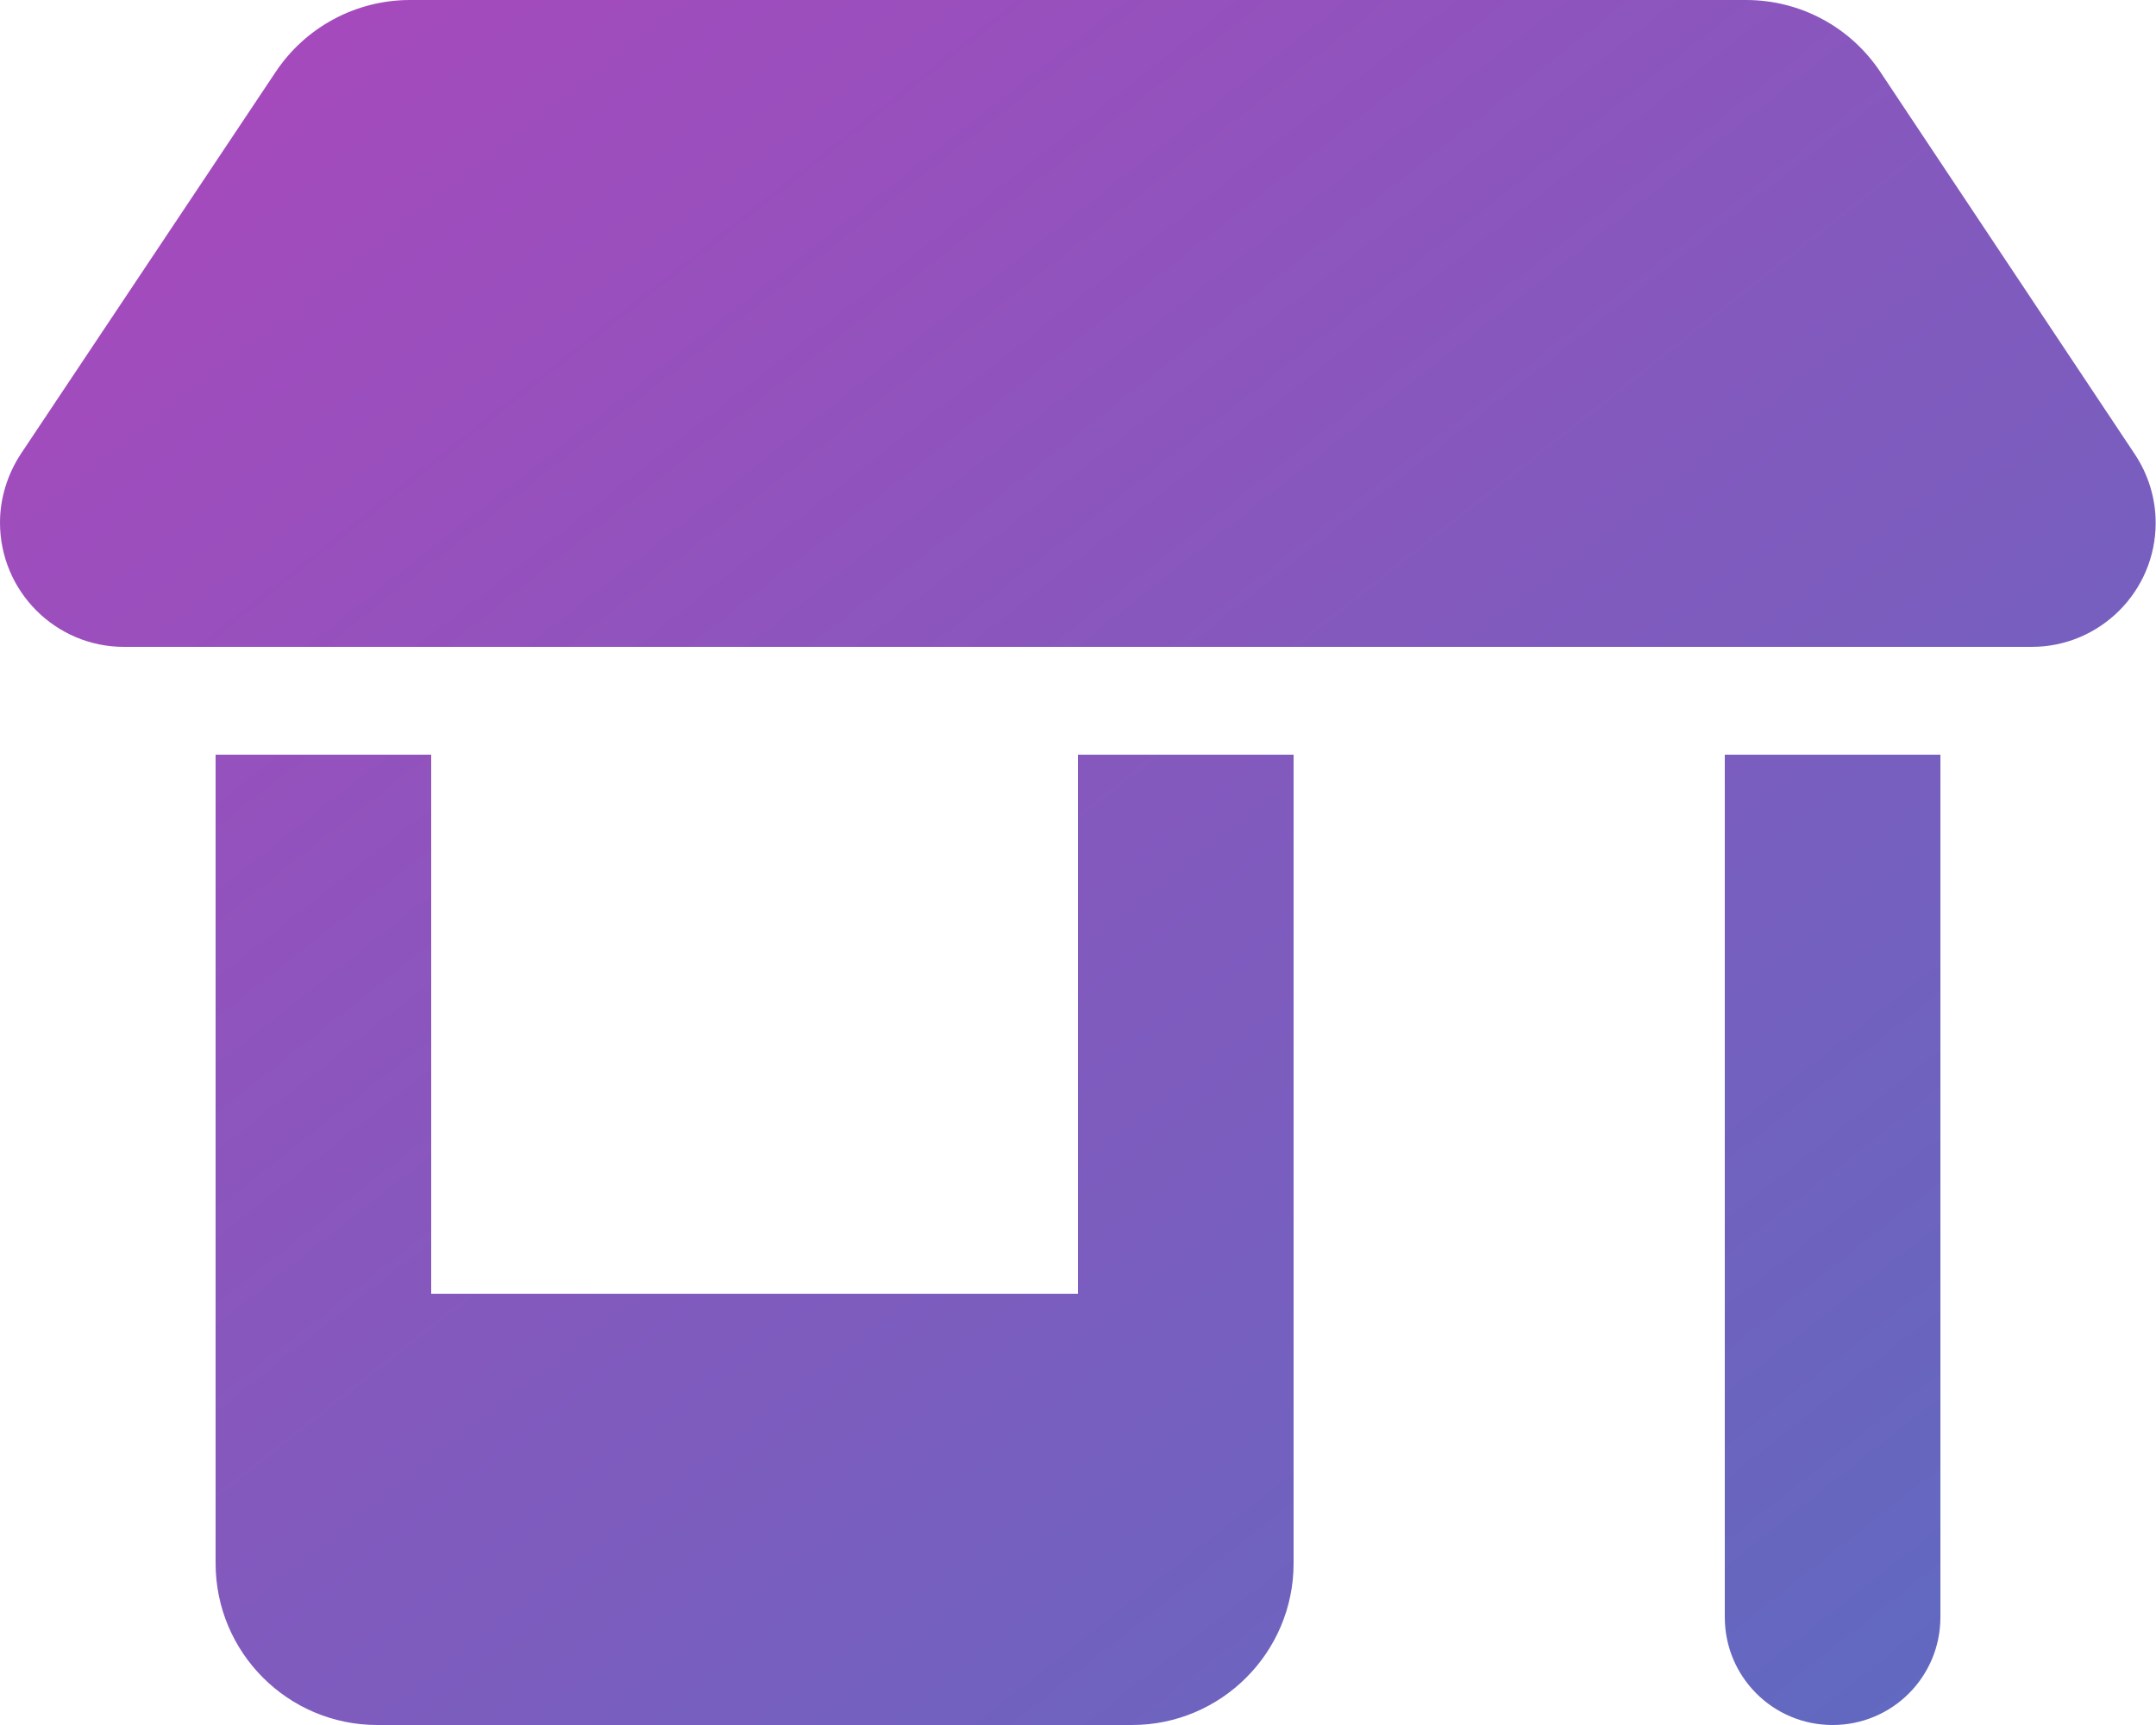
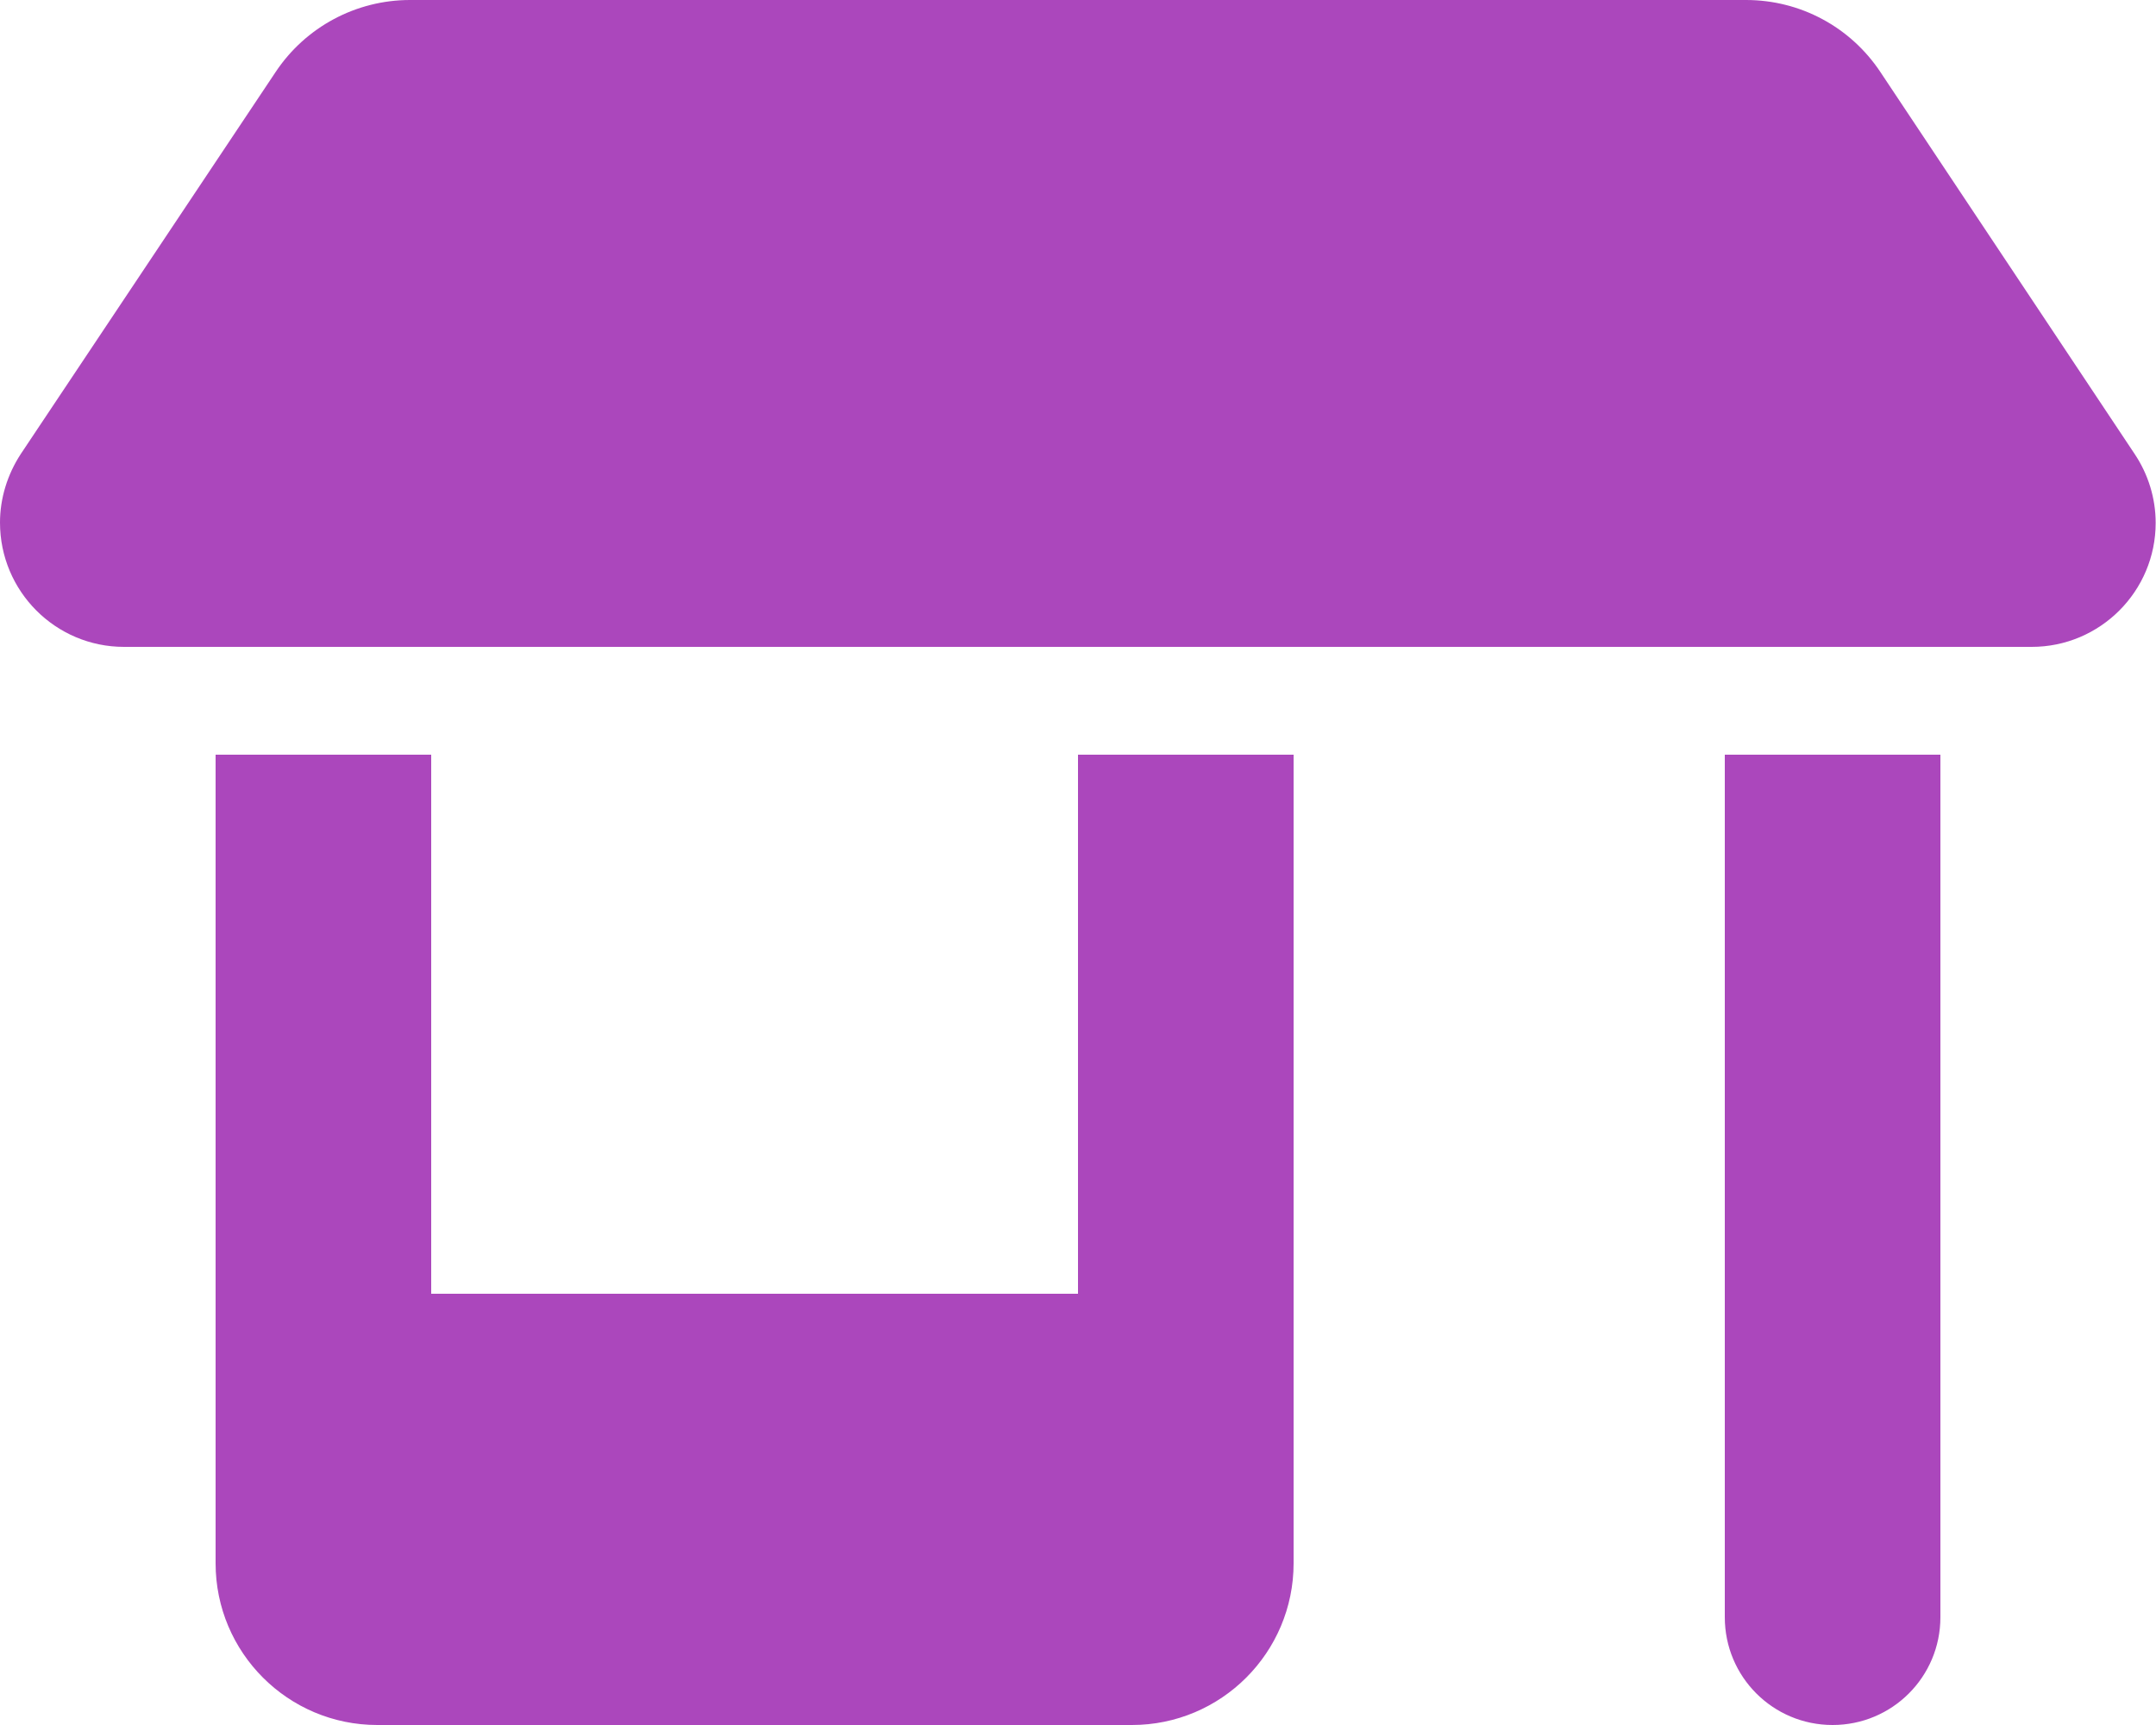
<svg xmlns="http://www.w3.org/2000/svg" viewBox="0 0 640 512" role="img">
-   <defs>
-     <linearGradient id="icon-gradient" x1="0" y1="0" x2="1" y2="1">
-       <stop stop-color="#AB47BC" />
-       <stop offset="1" stop-color="#5C6BC0" />
-     </linearGradient>
-   </defs>
-   <circle cx="84%" cy="18%" r="9%" fill="#F3EAFE" opacity=".72" />
-   <path fill="url(#icon-gradient)" d="M36.8 192l566.3 0c20.3 0 36.8-16.5 36.8-36.8c0-7.3-2.2-14.4-6.2-20.4L558.2 21.4C549.3 8 534.4 0 518.3 0L121.7 0c-16 0-31 8-39.9 21.4L6.2 134.7c-4 6.1-6.2 13.2-6.2 20.4C0 175.5 16.5 192 36.8 192zM64 224l0 160 0 80c0 26.5 21.5 48 48 48l224 0c26.5 0 48-21.5 48-48l0-80 0-160-64 0 0 160-192 0 0-160-64 0zm448 0l0 256c0 17.7 14.3 32 32 32s32-14.3 32-32l0-256-64 0z" />
+   <path fill="#AB47BC" d="M36.8 192l566.3 0c20.3 0 36.8-16.5 36.8-36.8c0-7.3-2.2-14.4-6.2-20.4L558.2 21.4C549.3 8 534.4 0 518.3 0L121.7 0c-16 0-31 8-39.9 21.4L6.2 134.7c-4 6.1-6.2 13.2-6.2 20.4C0 175.5 16.5 192 36.8 192zM64 224l0 160 0 80c0 26.5 21.5 48 48 48l224 0c26.5 0 48-21.5 48-48l0-80 0-160-64 0 0 160-192 0 0-160-64 0zm448 0l0 256c0 17.7 14.3 32 32 32s32-14.3 32-32l0-256-64 0z" />
</svg>
